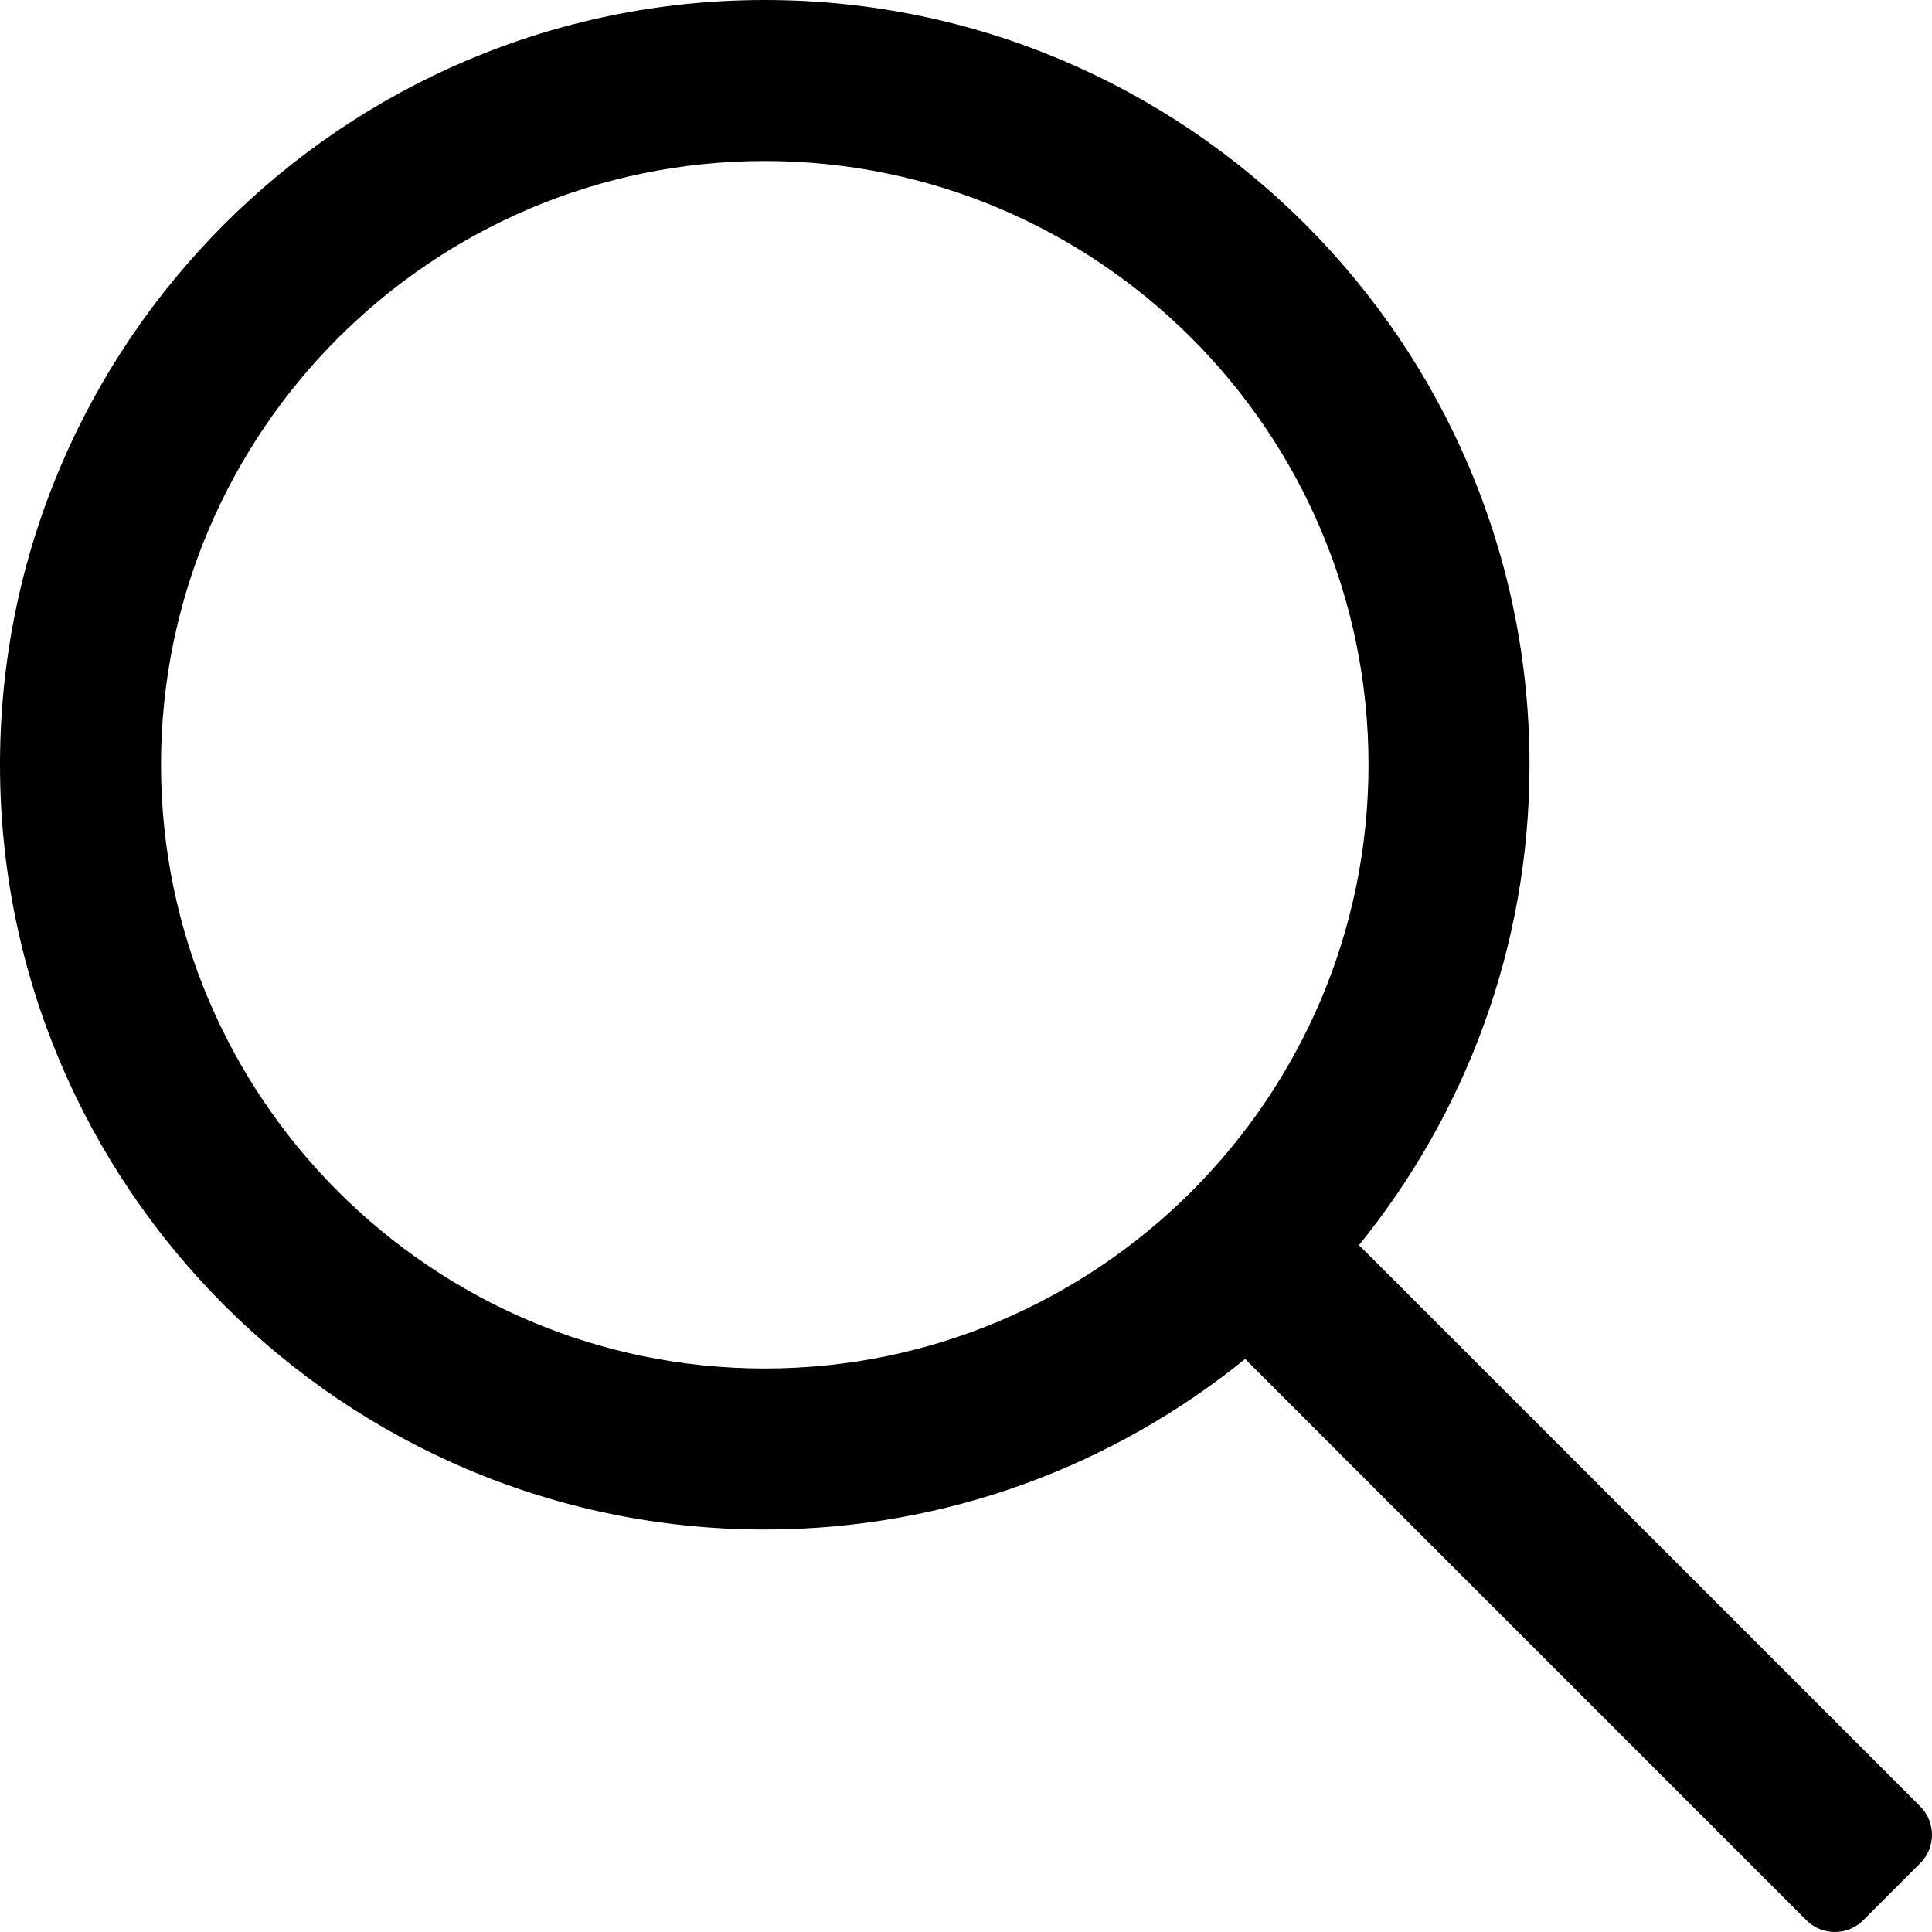
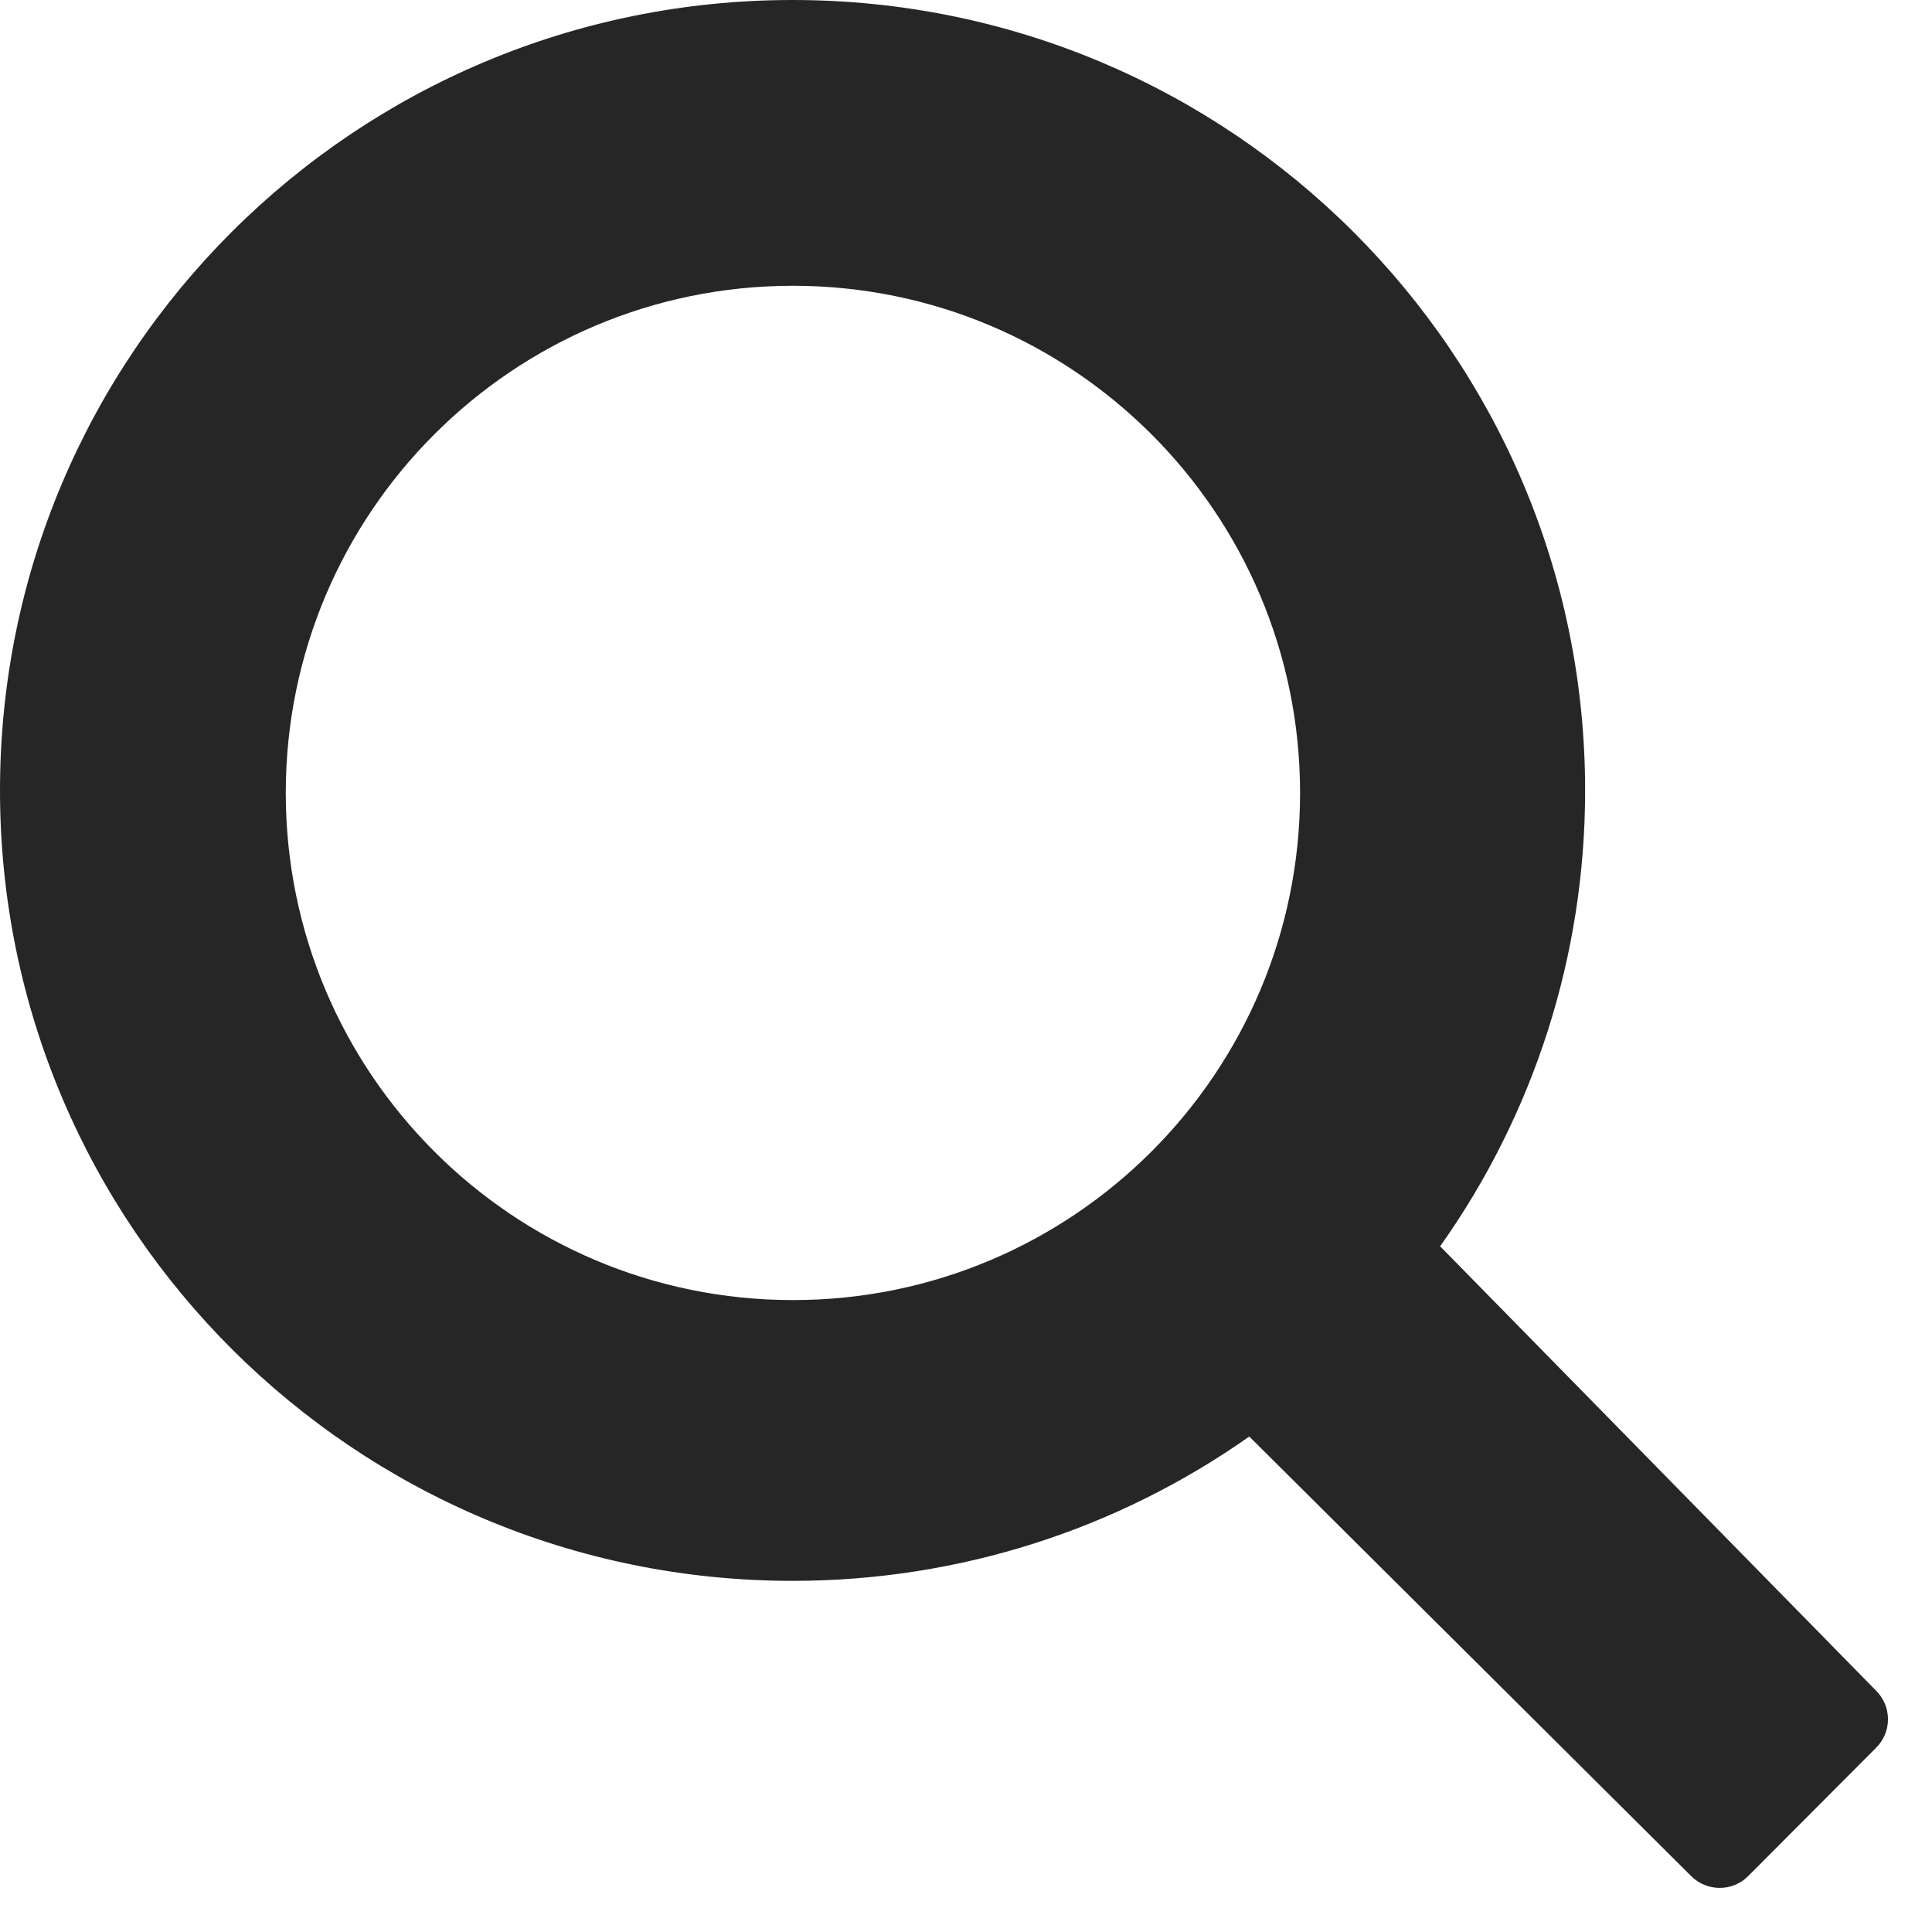
- <svg xmlns="http://www.w3.org/2000/svg" version="1.1" id="Capa_1" x="0px" y="0px" viewBox="0 0 511.999 511.999" style="enable-background:new 0 0 511.999 511.999;" xml:space="preserve">
-   <g>
-     <g>
-       <path d="M508.874,478.708L360.142,329.976c28.21-34.827,45.191-79.103,45.191-127.309c0-111.75-90.917-202.667-202.667-202.667    S0,90.917,0,202.667s90.917,202.667,202.667,202.667c48.206,0,92.482-16.982,127.309-45.191l148.732,148.732    c4.167,4.165,10.919,4.165,15.086,0l15.081-15.082C513.04,489.627,513.04,482.873,508.874,478.708z M202.667,362.667    c-88.229,0-160-71.771-160-160s71.771-160,160-160s160,71.771,160,160S290.896,362.667,202.667,362.667z" />
-     </g>
-   </g>
-   <g>
- </g>
-   <g>
- </g>
-   <g>
- </g>
-   <g>
- </g>
-   <g>
- </g>
-   <g>
- </g>
-   <g>
- </g>
-   <g>
- </g>
-   <g>
- </g>
-   <g>
- </g>
-   <g>
- </g>
-   <g>
- </g>
-   <g>
- </g>
-   <g>
- </g>
-   <g>
- </g>
+ <svg xmlns="http://www.w3.org/2000/svg" width="24" height="24" viewBox="0 0 24 24" fill="none">
+   <path fill-rule="evenodd" clip-rule="evenodd" d="M19.691 9.819C19.691 4.395 15.282 0 9.846 0C4.409 0 0 4.395 0 9.819C0 15.243 4.409 19.638 9.846 19.638C11.91 19.638 13.878 19.001 15.519 17.845L21.01 23.307C21.206 23.501 21.522 23.501 21.717 23.305L23.307 21.71C23.501 21.516 23.502 21.203 23.31 21.007L17.89 15.482C19.051 13.844 19.691 11.88 19.691 9.819ZM3.55 9.85C3.55 6.371 6.371 3.55 9.85 3.55C13.329 3.55 16.15 6.371 16.15 9.85C16.15 13.329 13.329 16.15 9.85 16.15C6.371 16.15 3.55 13.329 3.55 9.85Z" fill="#262626" />
</svg>
